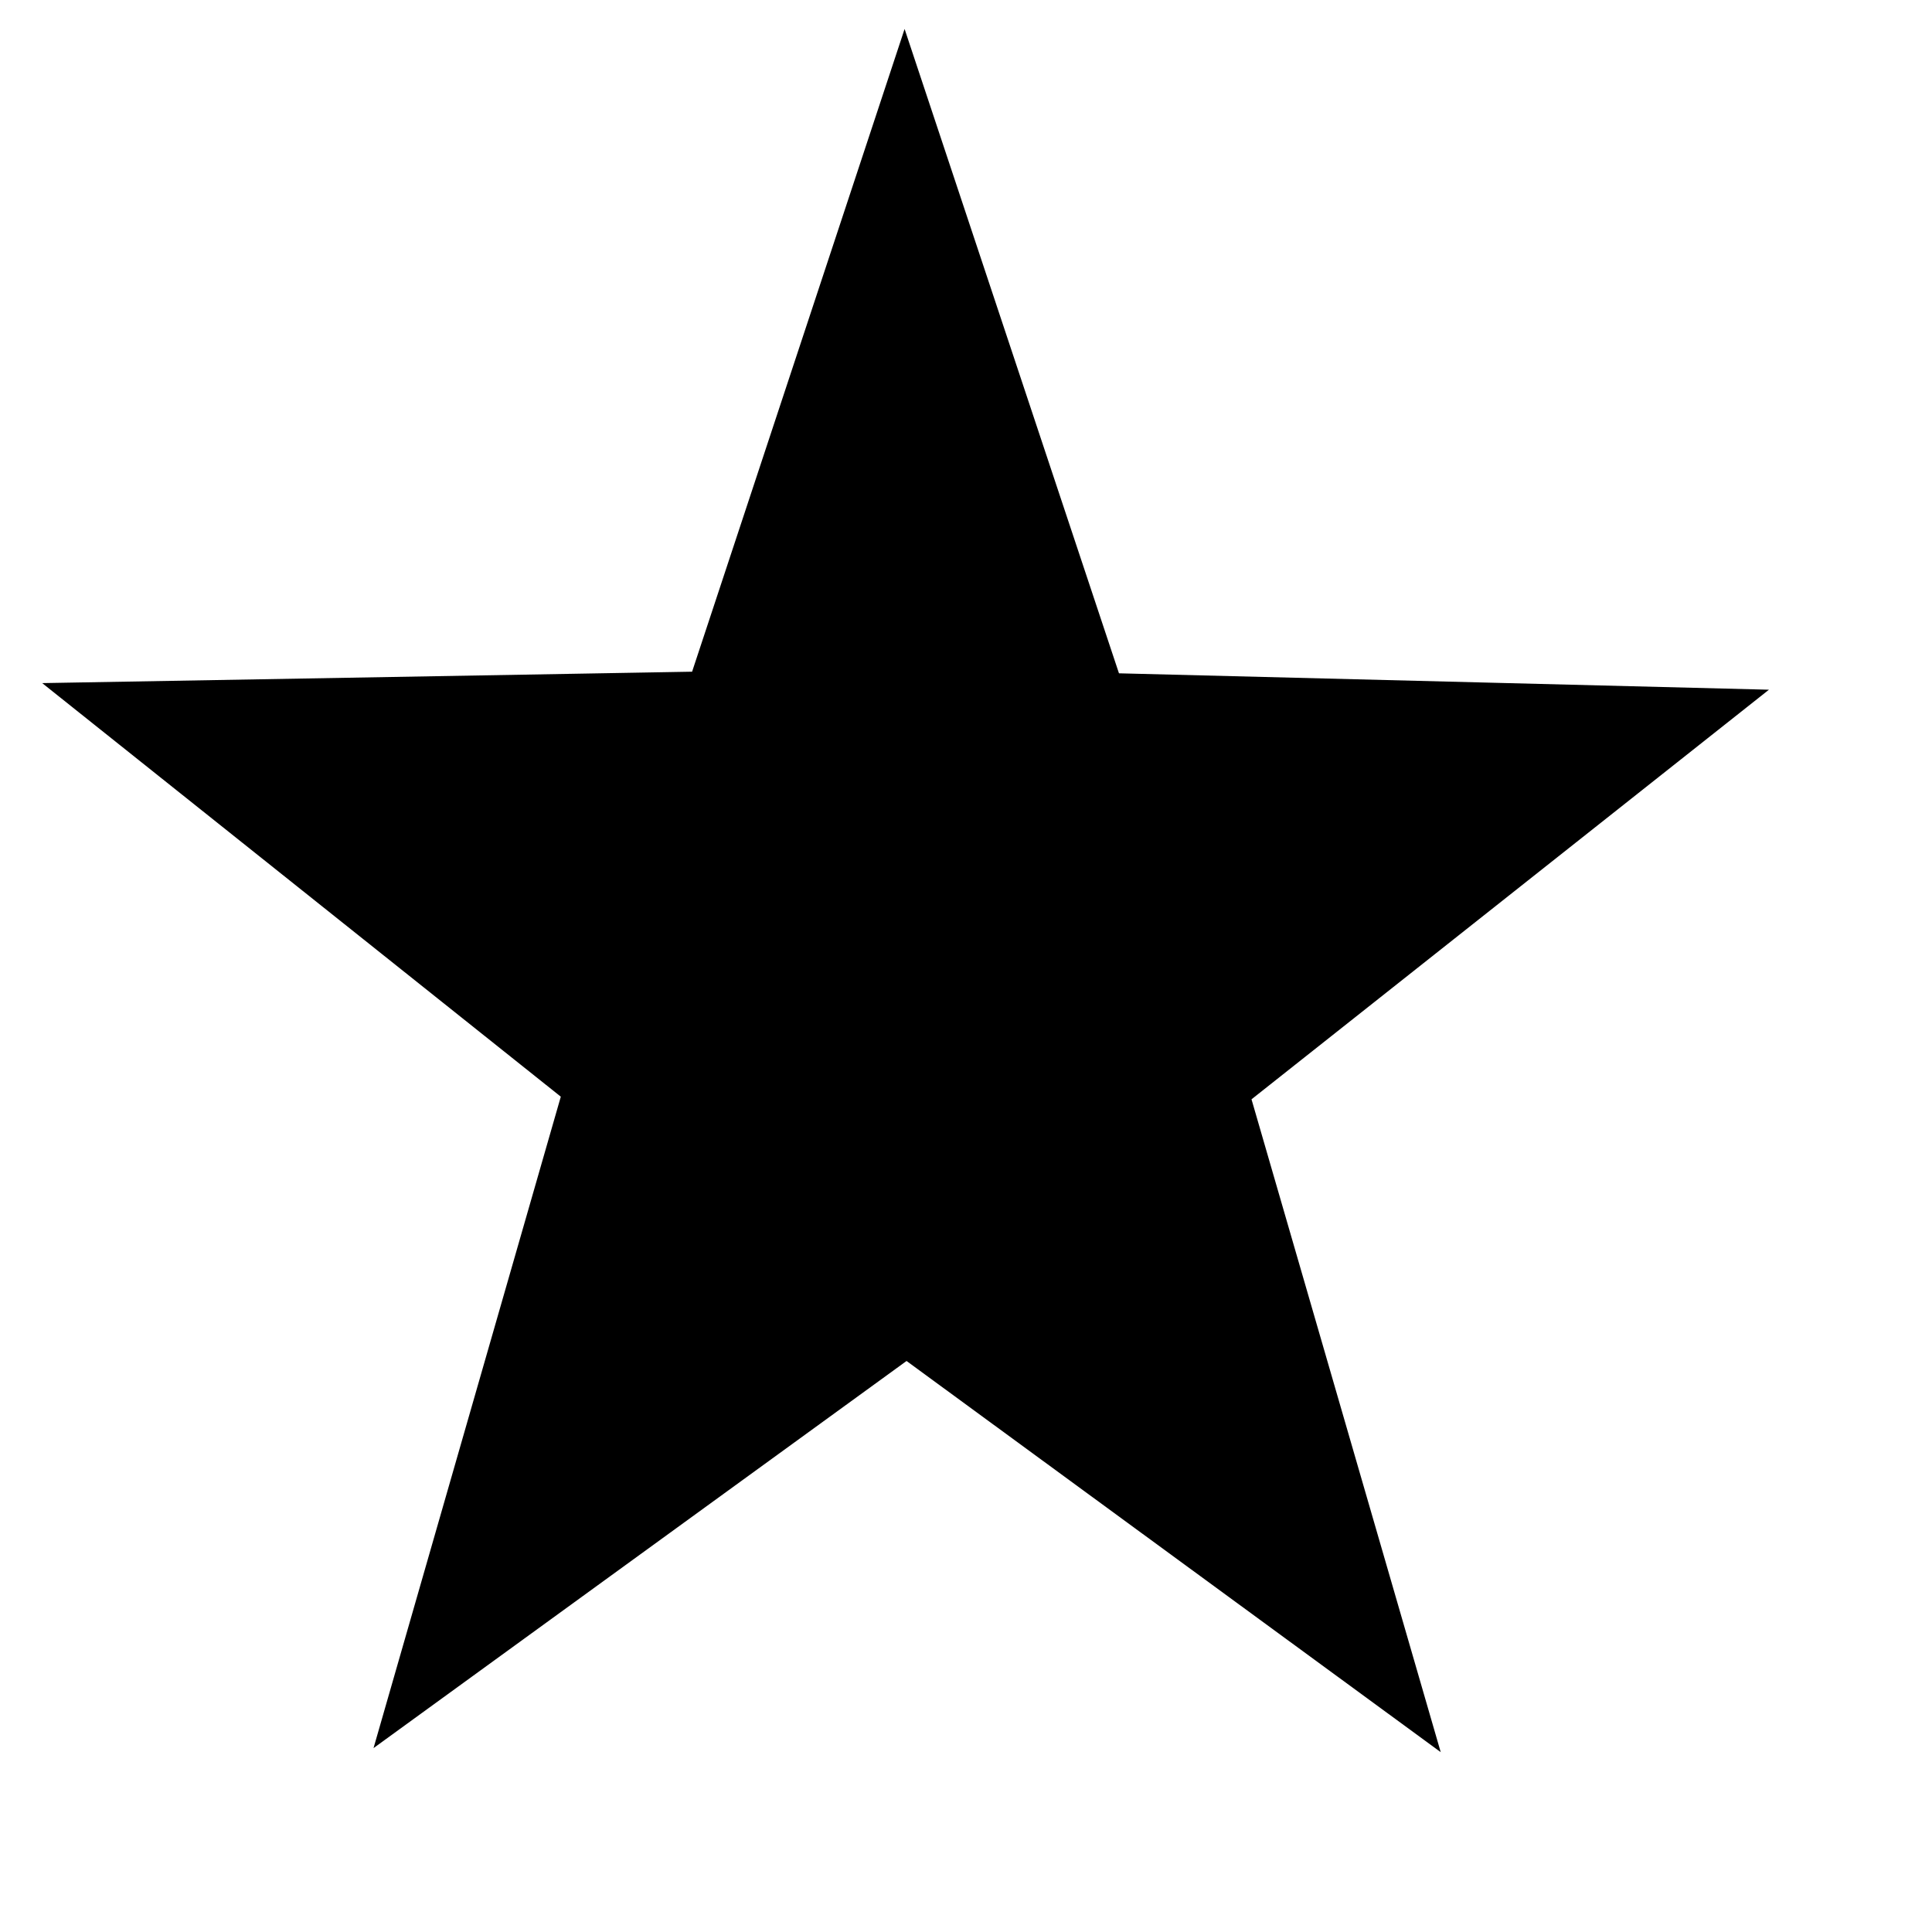
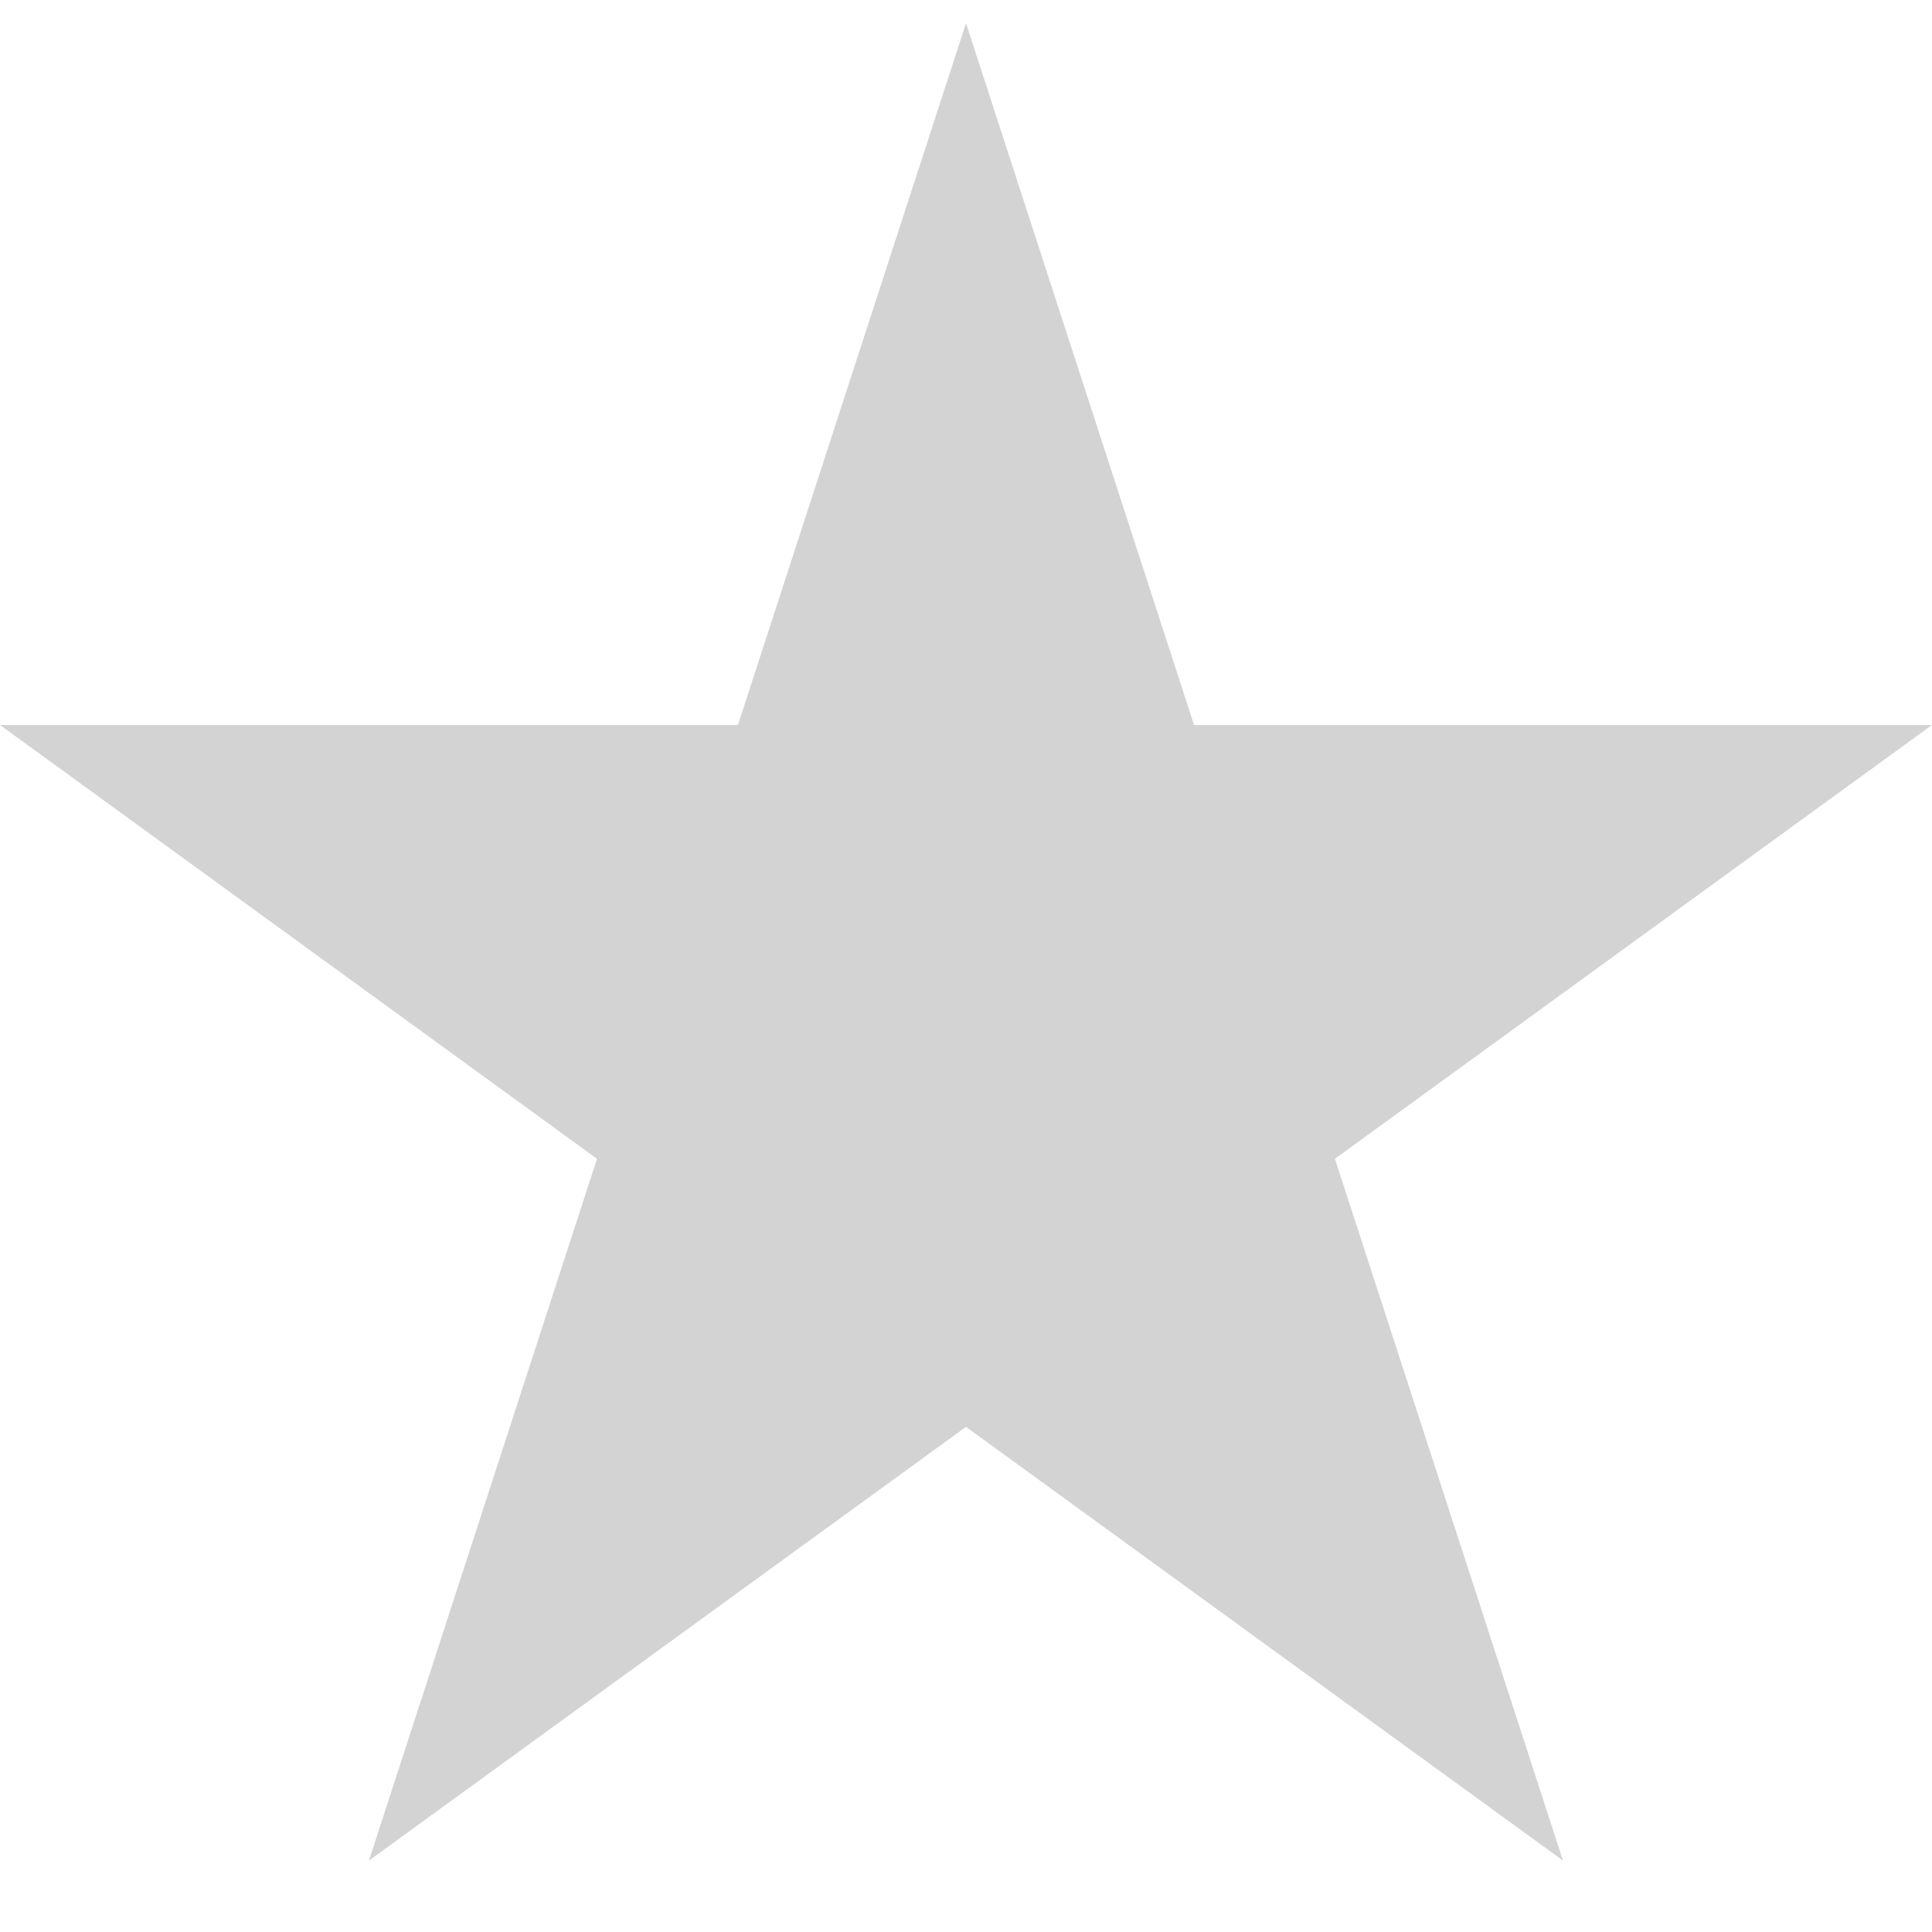
- <svg xmlns="http://www.w3.org/2000/svg" version="1.0" width="1in" height="1in" id="svg2">
-   <defs id="defs4" />
-   <g id="layer1">
-     <path d="M -33.26,-32.222 L -46.698,-23.102 L -42.815,-7.332 L -55.642,-17.293 L -69.44,-8.727 L -63.93,-24.005 L -76.34,-34.48 L -60.108,-33.961 L -53.98,-49.001 L -49.458,-33.403 L -33.26,-32.222 z " transform="matrix(1.653071,-8.450514e-2,8.92025e-2,1.732983,138.5639,89.72219)" style="opacity:1;fill:#000000;fill-opacity:1;stroke:#000000;stroke-width:3;stroke-linecap:square;stroke-miterlimit:4;stroke-dasharray:none;stroke-opacity:1" id="path2186" />
-   </g>
+ <svg xmlns="http://www.w3.org/2000/svg" width="14pt" height="14pt" fill="lightgrey" viewBox="0 0 24 24">
+   <path d="M12 .288l2.833 8.718h9.167l-7.417 5.389 2.833 8.718-7.416-5.388-7.417 5.388 2.833-8.718-7.416-5.389h9.167z" />
</svg>
